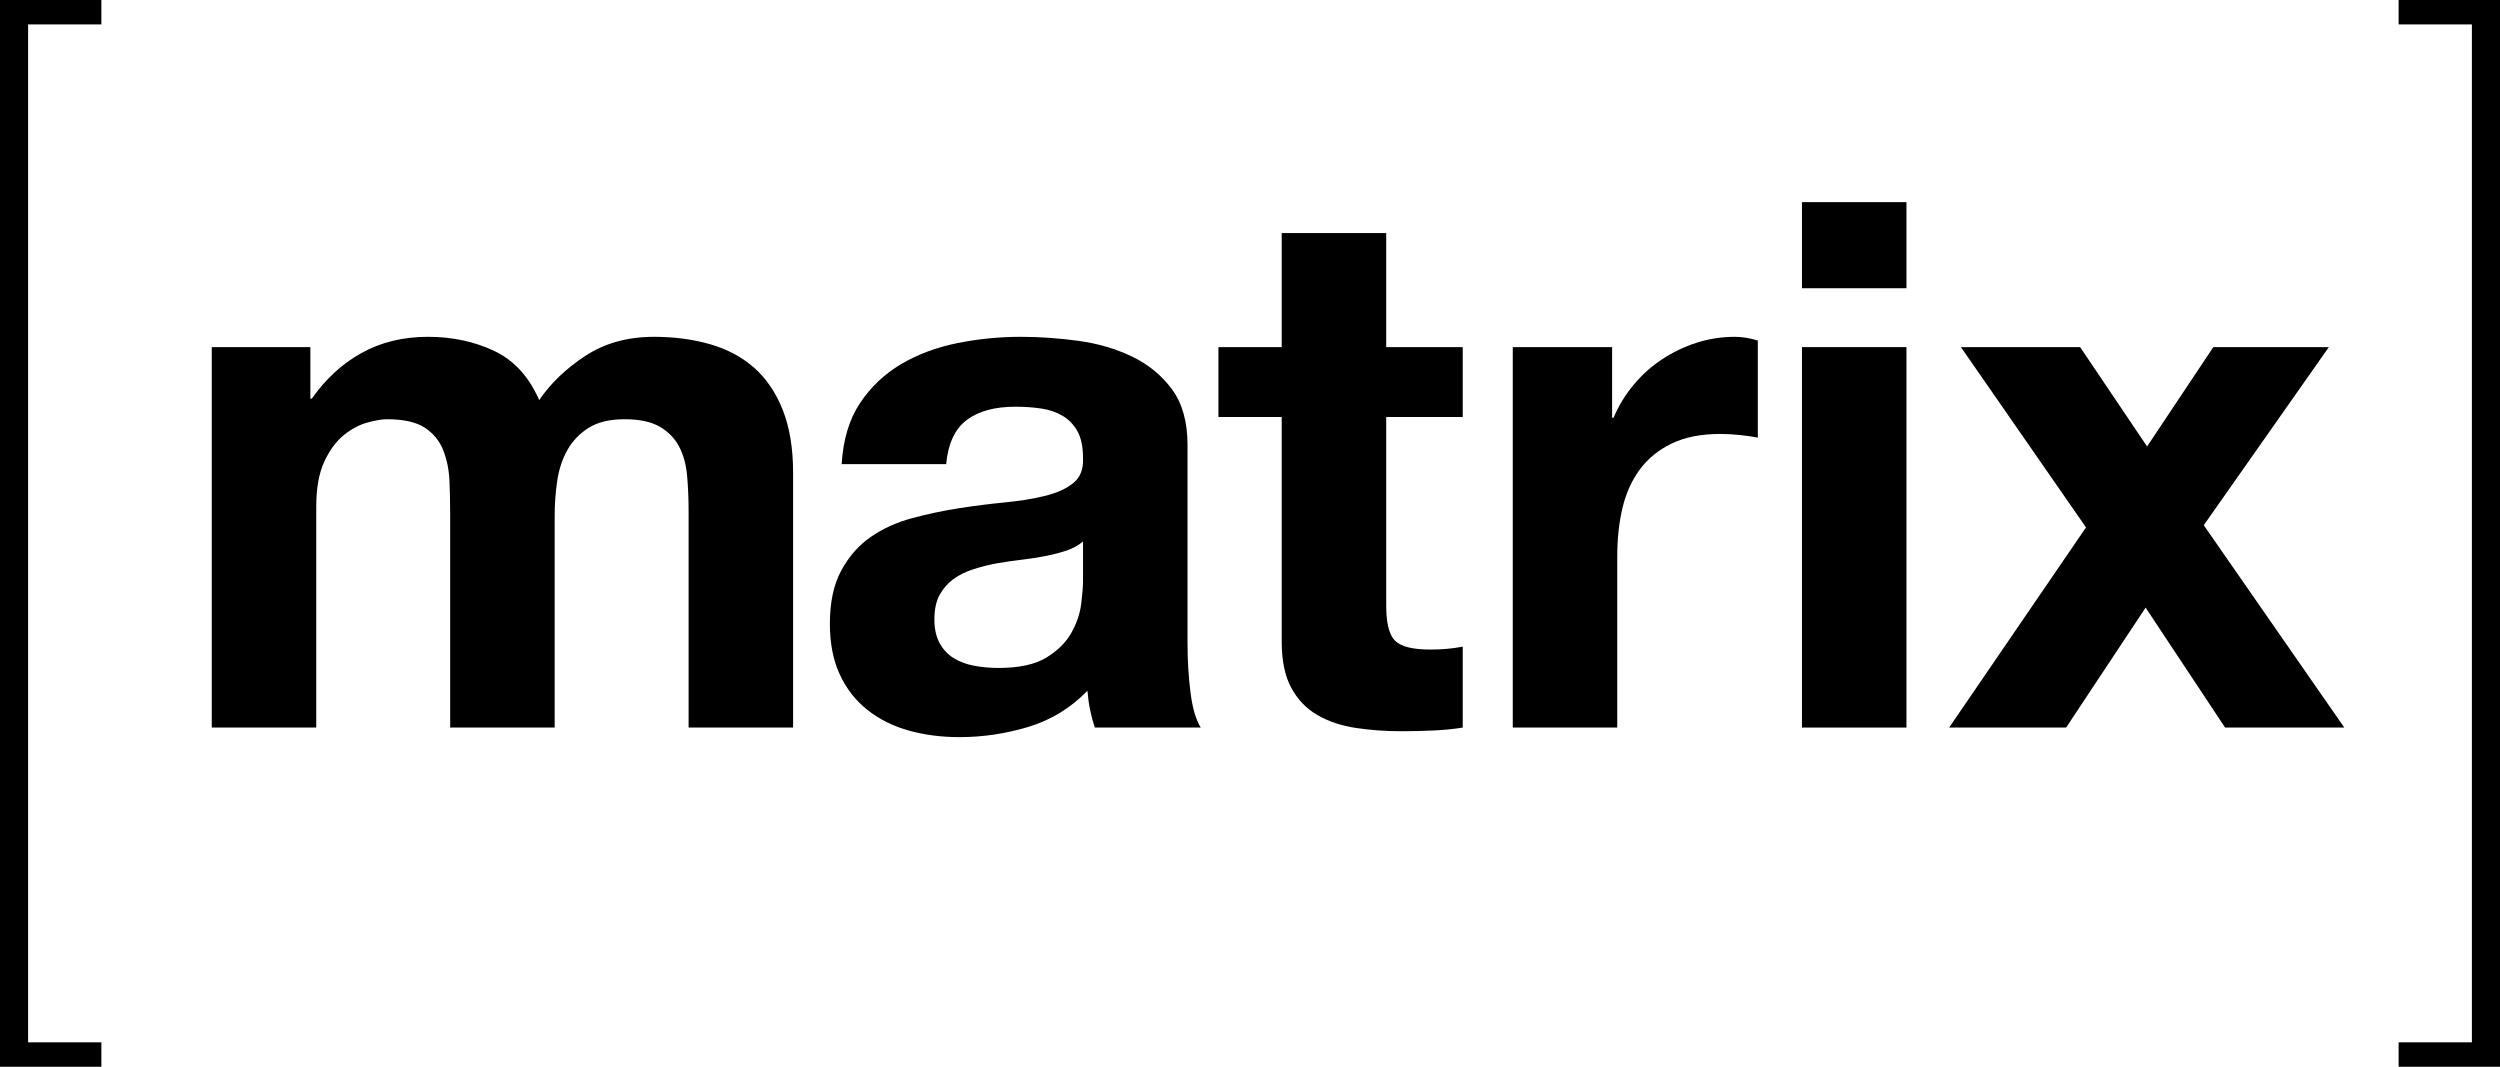
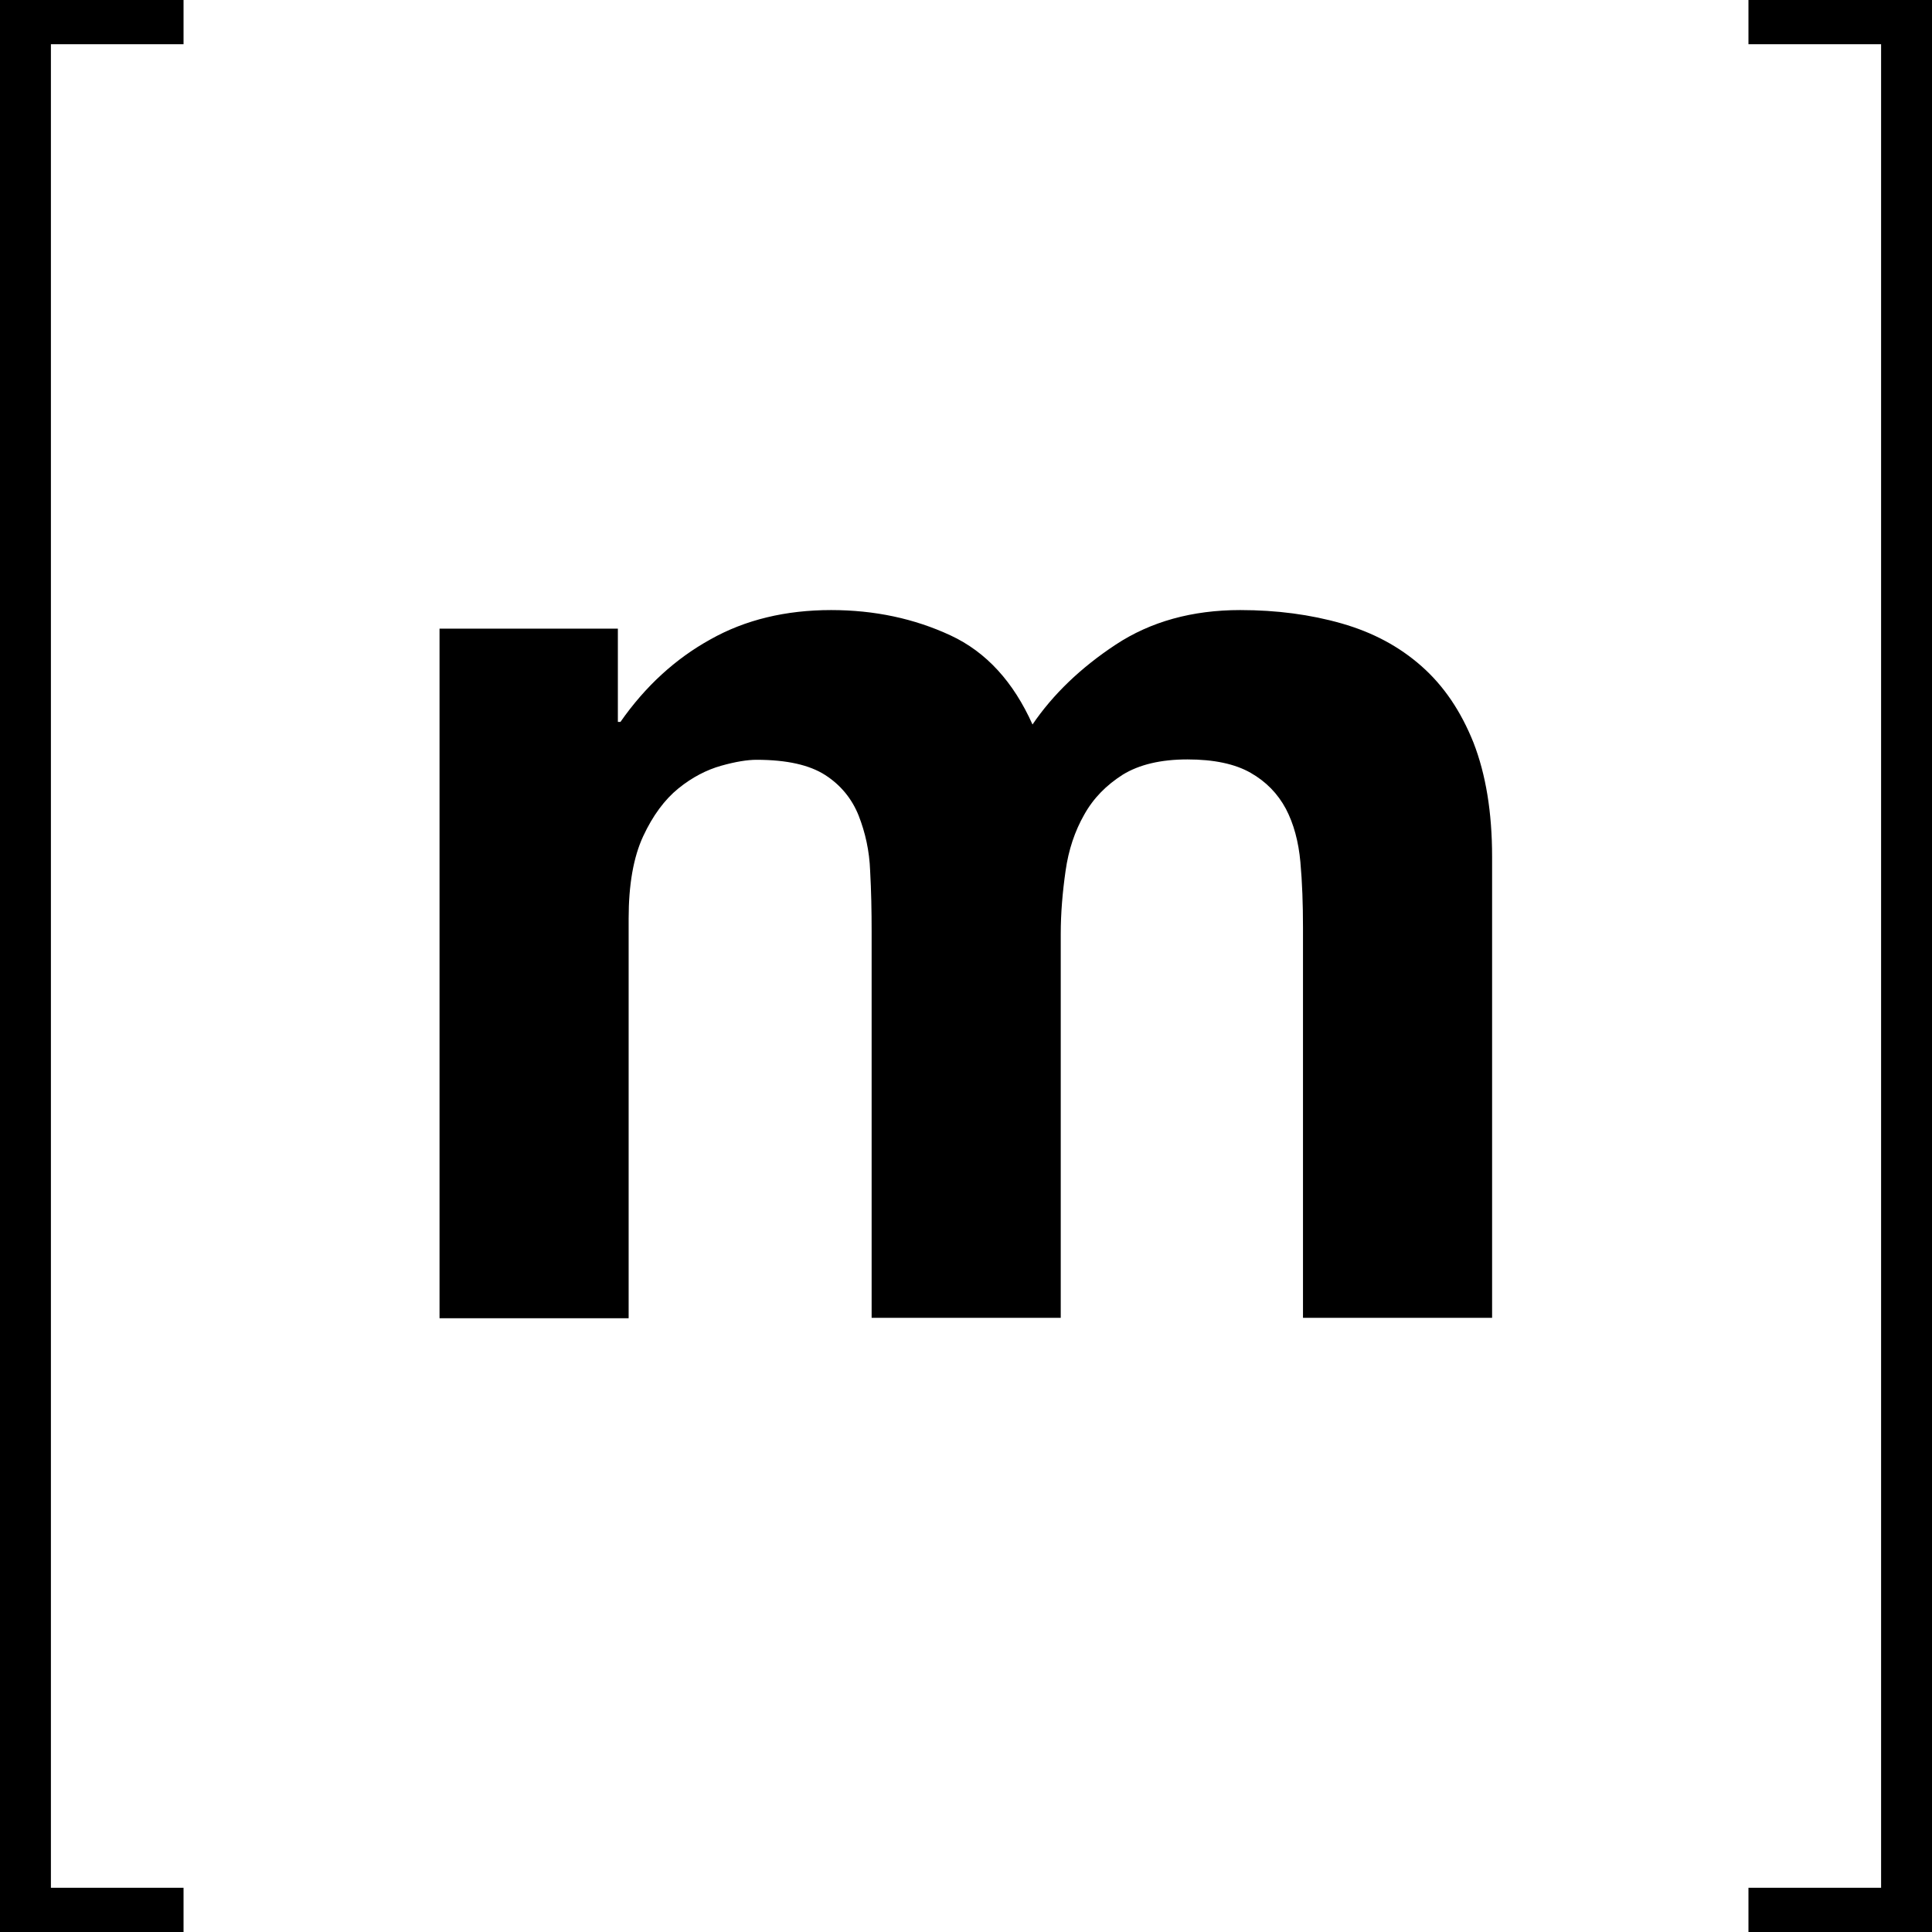
- <svg xmlns="http://www.w3.org/2000/svg" version="1.1" id="Layer_1" x="0px" y="0px" width="789.322px" height="336.807px" viewBox="0 0 789.322 336.807" enable-background="new 0 0 789.322 336.807" xml:space="preserve">
-   <path d="M8.876,7.71v321.386h23.13v7.711H0V0h32.006v7.71H8.876z" />
-   <path d="M97.989,109.594v16.264h0.463c4.338-6.191,9.563-10.998,15.684-14.406c6.117-3.402,13.129-5.11,21.027-5.11  c7.588,0,14.521,1.475,20.793,4.415c6.274,2.945,11.038,8.131,14.291,15.567c3.56-5.265,8.4-9.913,14.521-13.94  c6.117-4.025,13.358-6.042,21.724-6.042c6.351,0,12.234,0.776,17.66,2.325c5.418,1.549,10.065,4.027,13.938,7.434  c3.869,3.41,6.889,7.863,9.062,13.357c2.167,5.504,3.253,12.122,3.253,19.869v80.385h-32.993v-68.074  c0-4.025-0.154-7.82-0.465-11.385c-0.313-3.56-1.161-6.656-2.555-9.293c-1.395-2.631-3.45-4.724-6.157-6.274  c-2.711-1.543-6.391-2.322-11.037-2.322s-8.403,0.896-11.269,2.671c-2.868,1.784-5.112,4.109-6.737,6.971  c-1.626,2.869-2.711,6.12-3.252,9.762c-0.545,3.638-0.814,7.318-0.814,11.035v66.91h-32.991v-67.375c0-3.562-0.081-7.087-0.23-10.57  c-0.158-3.487-0.814-6.7-1.978-9.645c-1.162-2.94-3.099-5.304-5.809-7.088c-2.711-1.775-6.699-2.671-11.965-2.671  c-1.551,0-3.603,0.349-6.156,1.048c-2.556,0.697-5.036,2.016-7.435,3.949c-2.404,1.938-4.454,4.726-6.158,8.363  c-1.705,3.642-2.556,8.402-2.556,14.287v69.701h-32.99V109.594H97.989z" />
-   <path d="M271.545,127.254c3.405-5.113,7.744-9.215,13.012-12.316c5.264-3.097,11.186-5.303,17.771-6.621  c6.582-1.315,13.205-1.976,19.865-1.976c6.042,0,12.158,0.428,18.354,1.277c6.195,0.855,11.85,2.522,16.962,4.997  c5.111,2.477,9.292,5.926,12.546,10.338c3.253,4.414,4.879,10.262,4.879,17.543v62.494c0,5.428,0.31,10.611,0.931,15.567  c0.615,4.959,1.701,8.676,3.251,11.153h-33.455c-0.621-1.86-1.126-3.755-1.511-5.693c-0.39-1.933-0.661-3.908-0.813-5.923  c-5.267,5.422-11.465,9.217-18.585,11.386c-7.127,2.163-14.407,3.251-21.842,3.251c-5.733,0-11.077-0.698-16.033-2.09  c-4.958-1.395-9.293-3.562-13.01-6.51c-3.718-2.938-6.622-6.656-8.713-11.147s-3.138-9.84-3.138-16.033  c0-6.813,1.199-12.43,3.604-16.84c2.399-4.417,5.495-7.939,9.295-10.575c3.793-2.632,8.129-4.607,13.01-5.923  c4.878-1.315,9.795-2.358,14.752-3.137c4.957-0.772,9.835-1.393,14.638-1.857c4.801-0.466,9.062-1.164,12.779-2.093  c3.718-0.929,6.658-2.282,8.829-4.065c2.165-1.781,3.172-4.375,3.02-7.785c0-3.56-0.58-6.389-1.742-8.479  c-1.161-2.09-2.711-3.719-4.646-4.88c-1.937-1.161-4.183-1.936-6.737-2.325c-2.557-0.382-5.309-0.58-8.248-0.58  c-6.506,0-11.617,1.395-15.335,4.183c-3.716,2.788-5.889,7.437-6.506,13.94h-32.991C266.2,138.793,268.133,132.362,271.545,127.254z   M336.714,173.837c-2.09,0.696-4.337,1.275-6.736,1.741c-2.402,0.465-4.918,0.853-7.551,1.161c-2.635,0.313-5.268,0.698-7.899,1.163  c-2.48,0.461-4.919,1.086-7.317,1.857c-2.404,0.779-4.495,1.822-6.274,3.138c-1.784,1.317-3.216,2.985-4.3,4.994  c-1.085,2.014-1.626,4.571-1.626,7.668c0,2.94,0.541,5.422,1.626,7.431c1.084,2.017,2.558,3.604,4.416,4.765  s4.025,1.976,6.507,2.438c2.475,0.466,5.031,0.698,7.665,0.698c6.505,0,11.537-1.082,15.103-3.253  c3.561-2.166,6.192-4.762,7.899-7.785c1.702-3.019,2.749-6.072,3.137-9.174c0.384-3.097,0.58-5.576,0.58-7.434V170.93  C340.548,172.172,338.806,173.139,336.714,173.837z" />
-   <path d="M461.826,109.594v22.072h-24.161v59.479c0,5.573,0.928,9.292,2.788,11.149c1.856,1.859,5.576,2.788,11.152,2.788  c1.859,0,3.638-0.076,5.343-0.232c1.703-0.152,3.33-0.388,4.878-0.696v25.557c-2.788,0.465-5.887,0.773-9.293,0.931  c-3.407,0.149-6.737,0.23-9.99,0.23c-5.111,0-9.953-0.35-14.521-1.048c-4.571-0.695-8.597-2.047-12.081-4.063  c-3.486-2.011-6.236-4.88-8.248-8.597c-2.016-3.714-3.021-8.595-3.021-14.639v-70.859h-19.98v-22.072h19.98V73.582h32.992v36.012  H461.826z" />
-   <path d="M508.989,109.594v22.306h0.465c1.546-3.72,3.636-7.163,6.272-10.341c2.634-3.172,5.652-5.885,9.06-8.131  c3.405-2.242,7.047-3.985,10.923-5.228c3.868-1.237,7.898-1.859,12.081-1.859c2.168,0,4.566,0.39,7.202,1.163v30.67  c-1.551-0.312-3.41-0.584-5.576-0.814c-2.17-0.233-4.26-0.35-6.274-0.35c-6.041,0-11.152,1.01-15.332,3.021  c-4.182,2.014-7.55,4.761-10.107,8.247c-2.555,3.487-4.379,7.55-5.462,12.198c-1.083,4.645-1.625,9.682-1.625,15.102v54.133h-32.991  V109.594H508.989z" />
-   <path d="M568.931,91.006V63.823h32.994v27.183H568.931z M601.925,109.594v120.117h-32.994V109.594H601.925z" />
-   <path d="M619.116,109.594h37.637l21.144,31.365l20.911-31.365h36.476l-39.496,56.226l44.377,63.892h-37.64l-25.093-37.87  l-25.094,37.87H615.4l43.213-63.193L619.116,109.594z" />
-   <path d="M780.444,329.096V7.71h-23.13V0h32.008v336.807h-32.008v-7.711H780.444z" />
+ <svg xmlns="http://www.w3.org/2000/svg" version="1.1" id="Layer_1" x="0px" y="0px" viewBox="0 0 520 520" style="enable-background:new 0 0 520 520;" xml:space="preserve">
+   <path d="M13.7,11.9v496.2h35.7V520H0V0h49.4v11.9H13.7z" />
+   <path d="M166.3,169.2v25.1h0.7c6.7-9.6,14.8-17,24.2-22.2c9.4-5.3,20.3-7.9,32.5-7.9c11.7,0,22.4,2.3,32.1,6.8  c9.7,4.5,17,12.6,22.1,24c5.5-8.1,13-15.3,22.4-21.5c9.4-6.2,20.6-9.3,33.5-9.3c9.8,0,18.9,1.2,27.3,3.6c8.4,2.4,15.5,6.2,21.5,11.5  c6,5.3,10.6,12.1,14,20.6c3.3,8.5,5,18.7,5,30.7v124.1h-50.9V249.6c0-6.2-0.2-12.1-0.7-17.6c-0.5-5.5-1.8-10.3-3.9-14.3  c-2.2-4.1-5.3-7.3-9.5-9.7c-4.2-2.4-9.9-3.6-17-3.6c-7.2,0-13,1.4-17.4,4.1c-4.4,2.8-7.9,6.3-10.4,10.8c-2.5,4.4-4.2,9.4-5,15.1  c-0.8,5.6-1.3,11.3-1.3,17v103.3h-50.9v-104c0-5.5-0.1-10.9-0.4-16.3c-0.2-5.4-1.3-10.3-3.1-14.9c-1.8-4.5-4.8-8.2-9-10.9  c-4.2-2.7-10.3-4.1-18.5-4.1c-2.4,0-5.6,0.5-9.5,1.6c-3.9,1.1-7.8,3.1-11.5,6.1c-3.7,3-6.9,7.3-9.5,12.9c-2.6,5.6-3.9,13-3.9,22.1  v107.6h-50.9V169.2H166.3z" />
+   <path d="M506.3,508.1V11.9h-35.7V0H520v520h-49.4v-11.9H506.3z" />
</svg>
